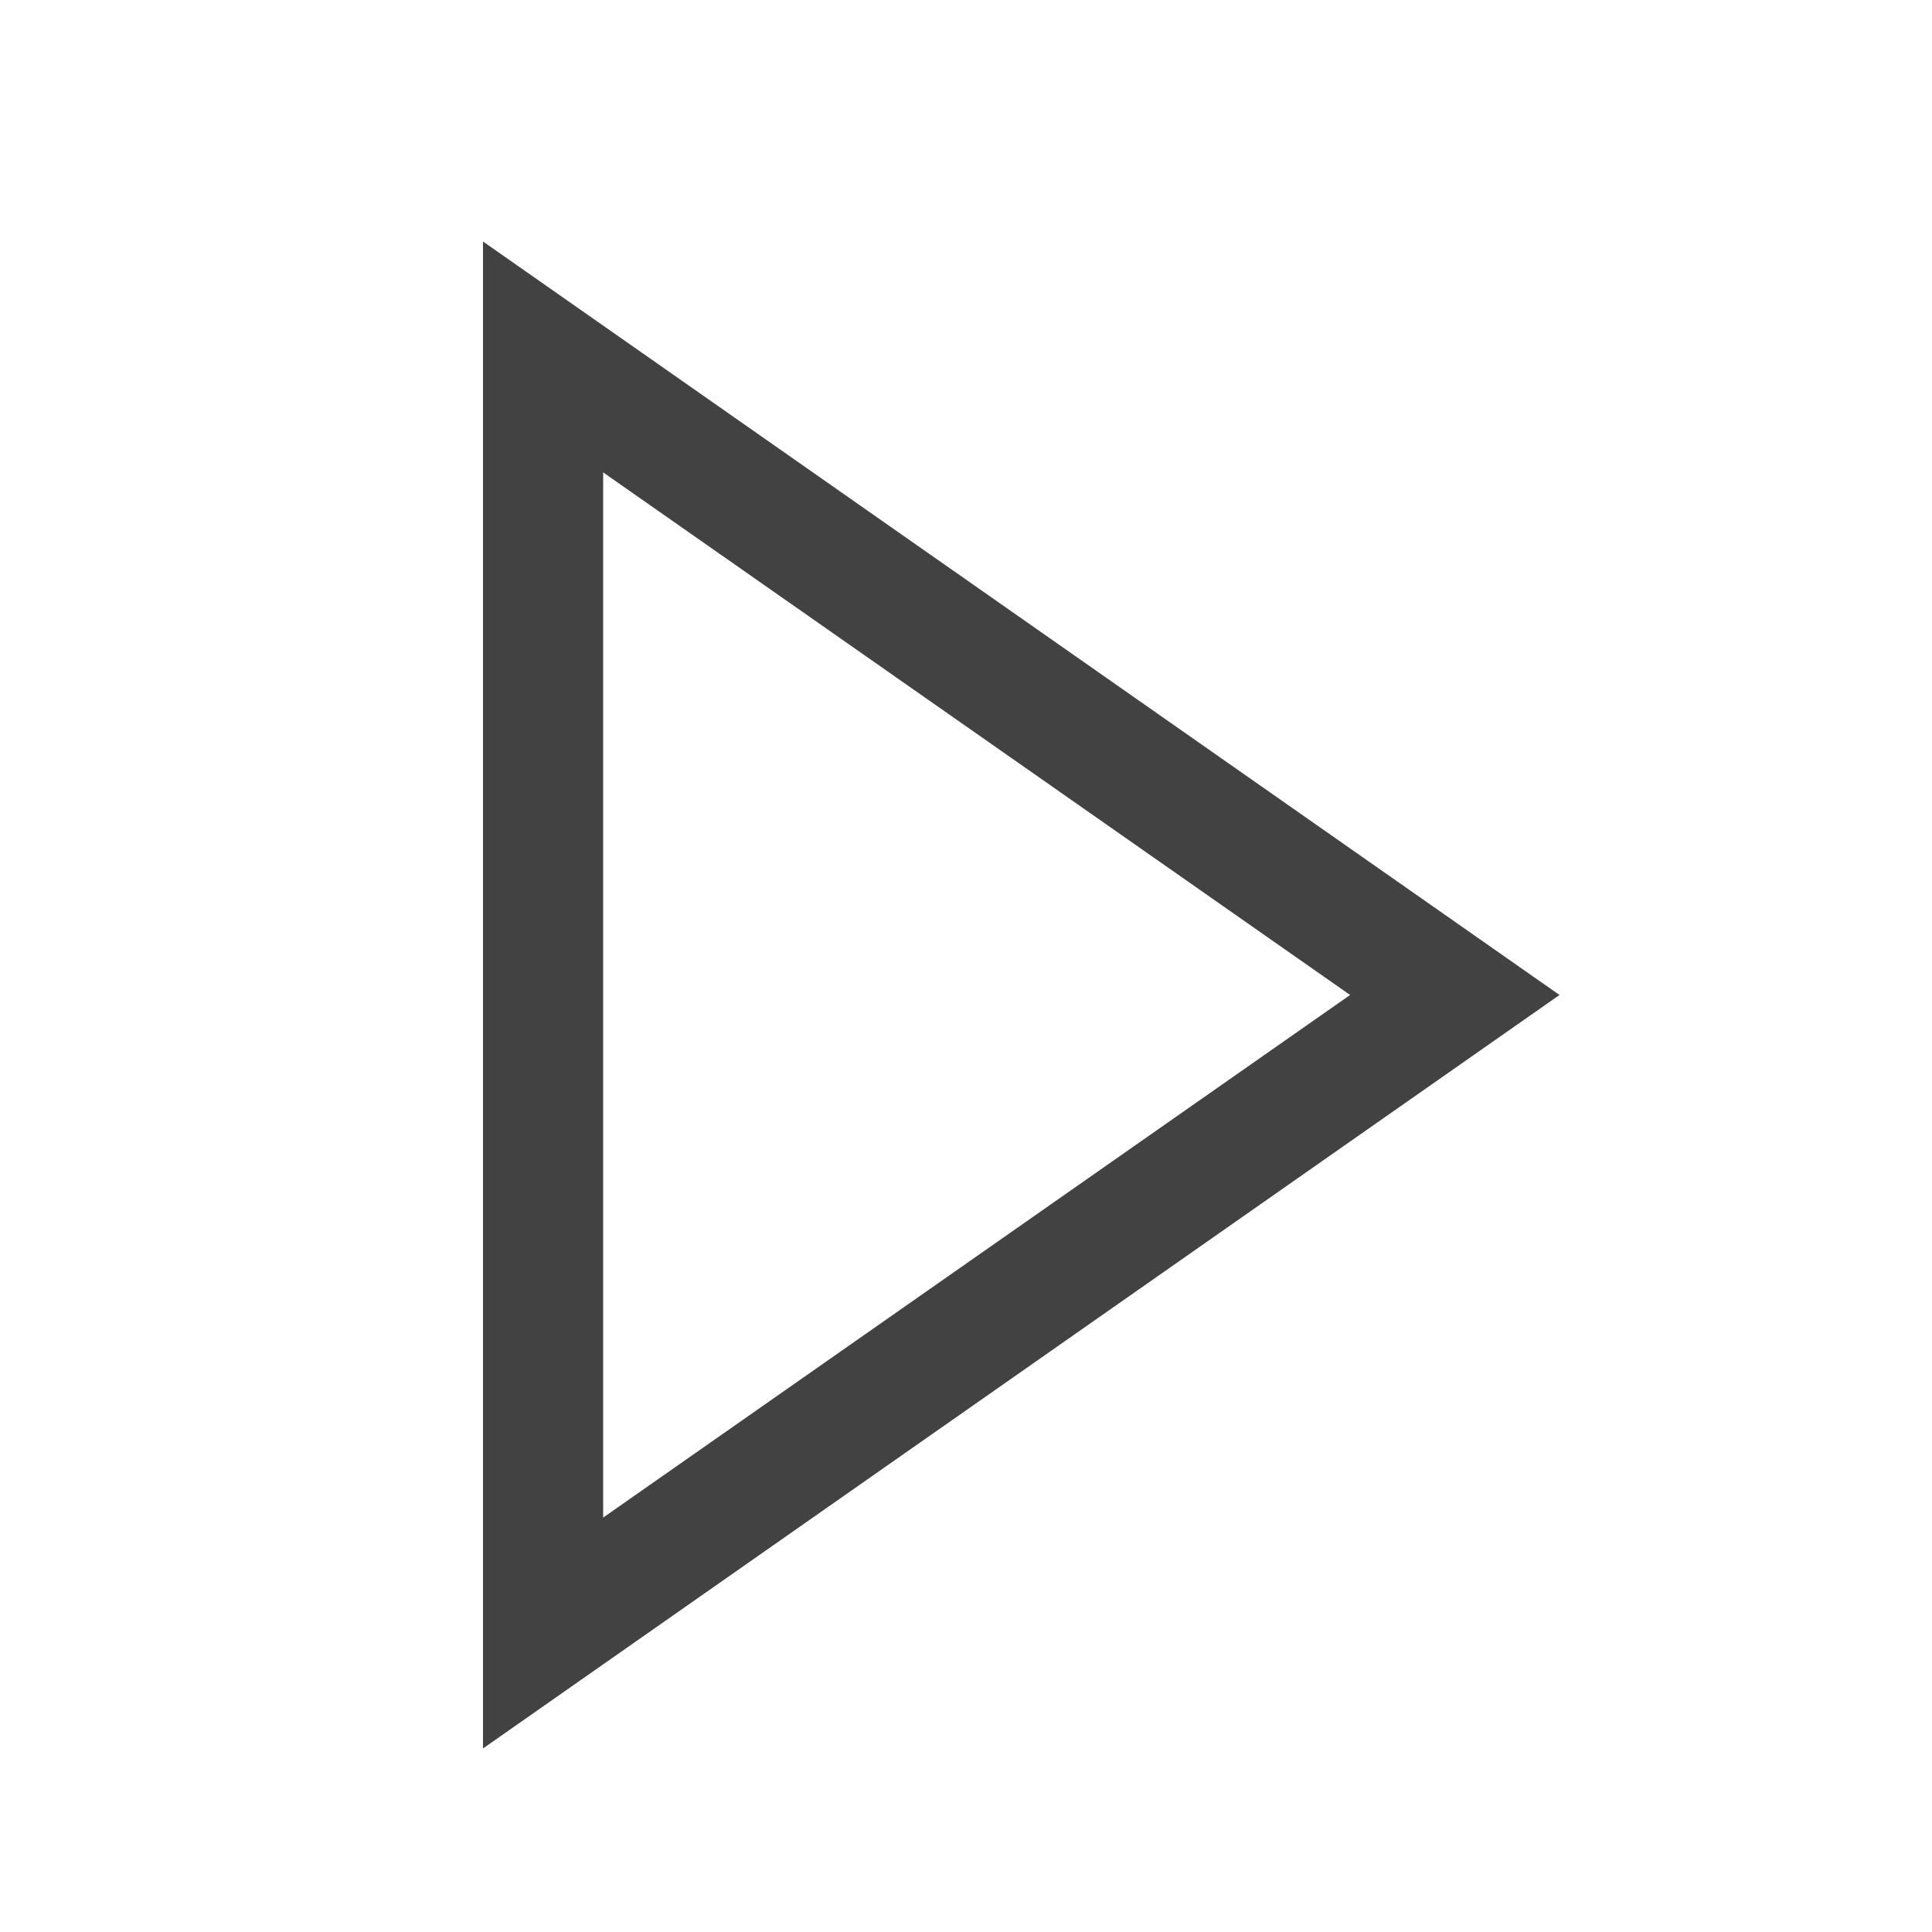
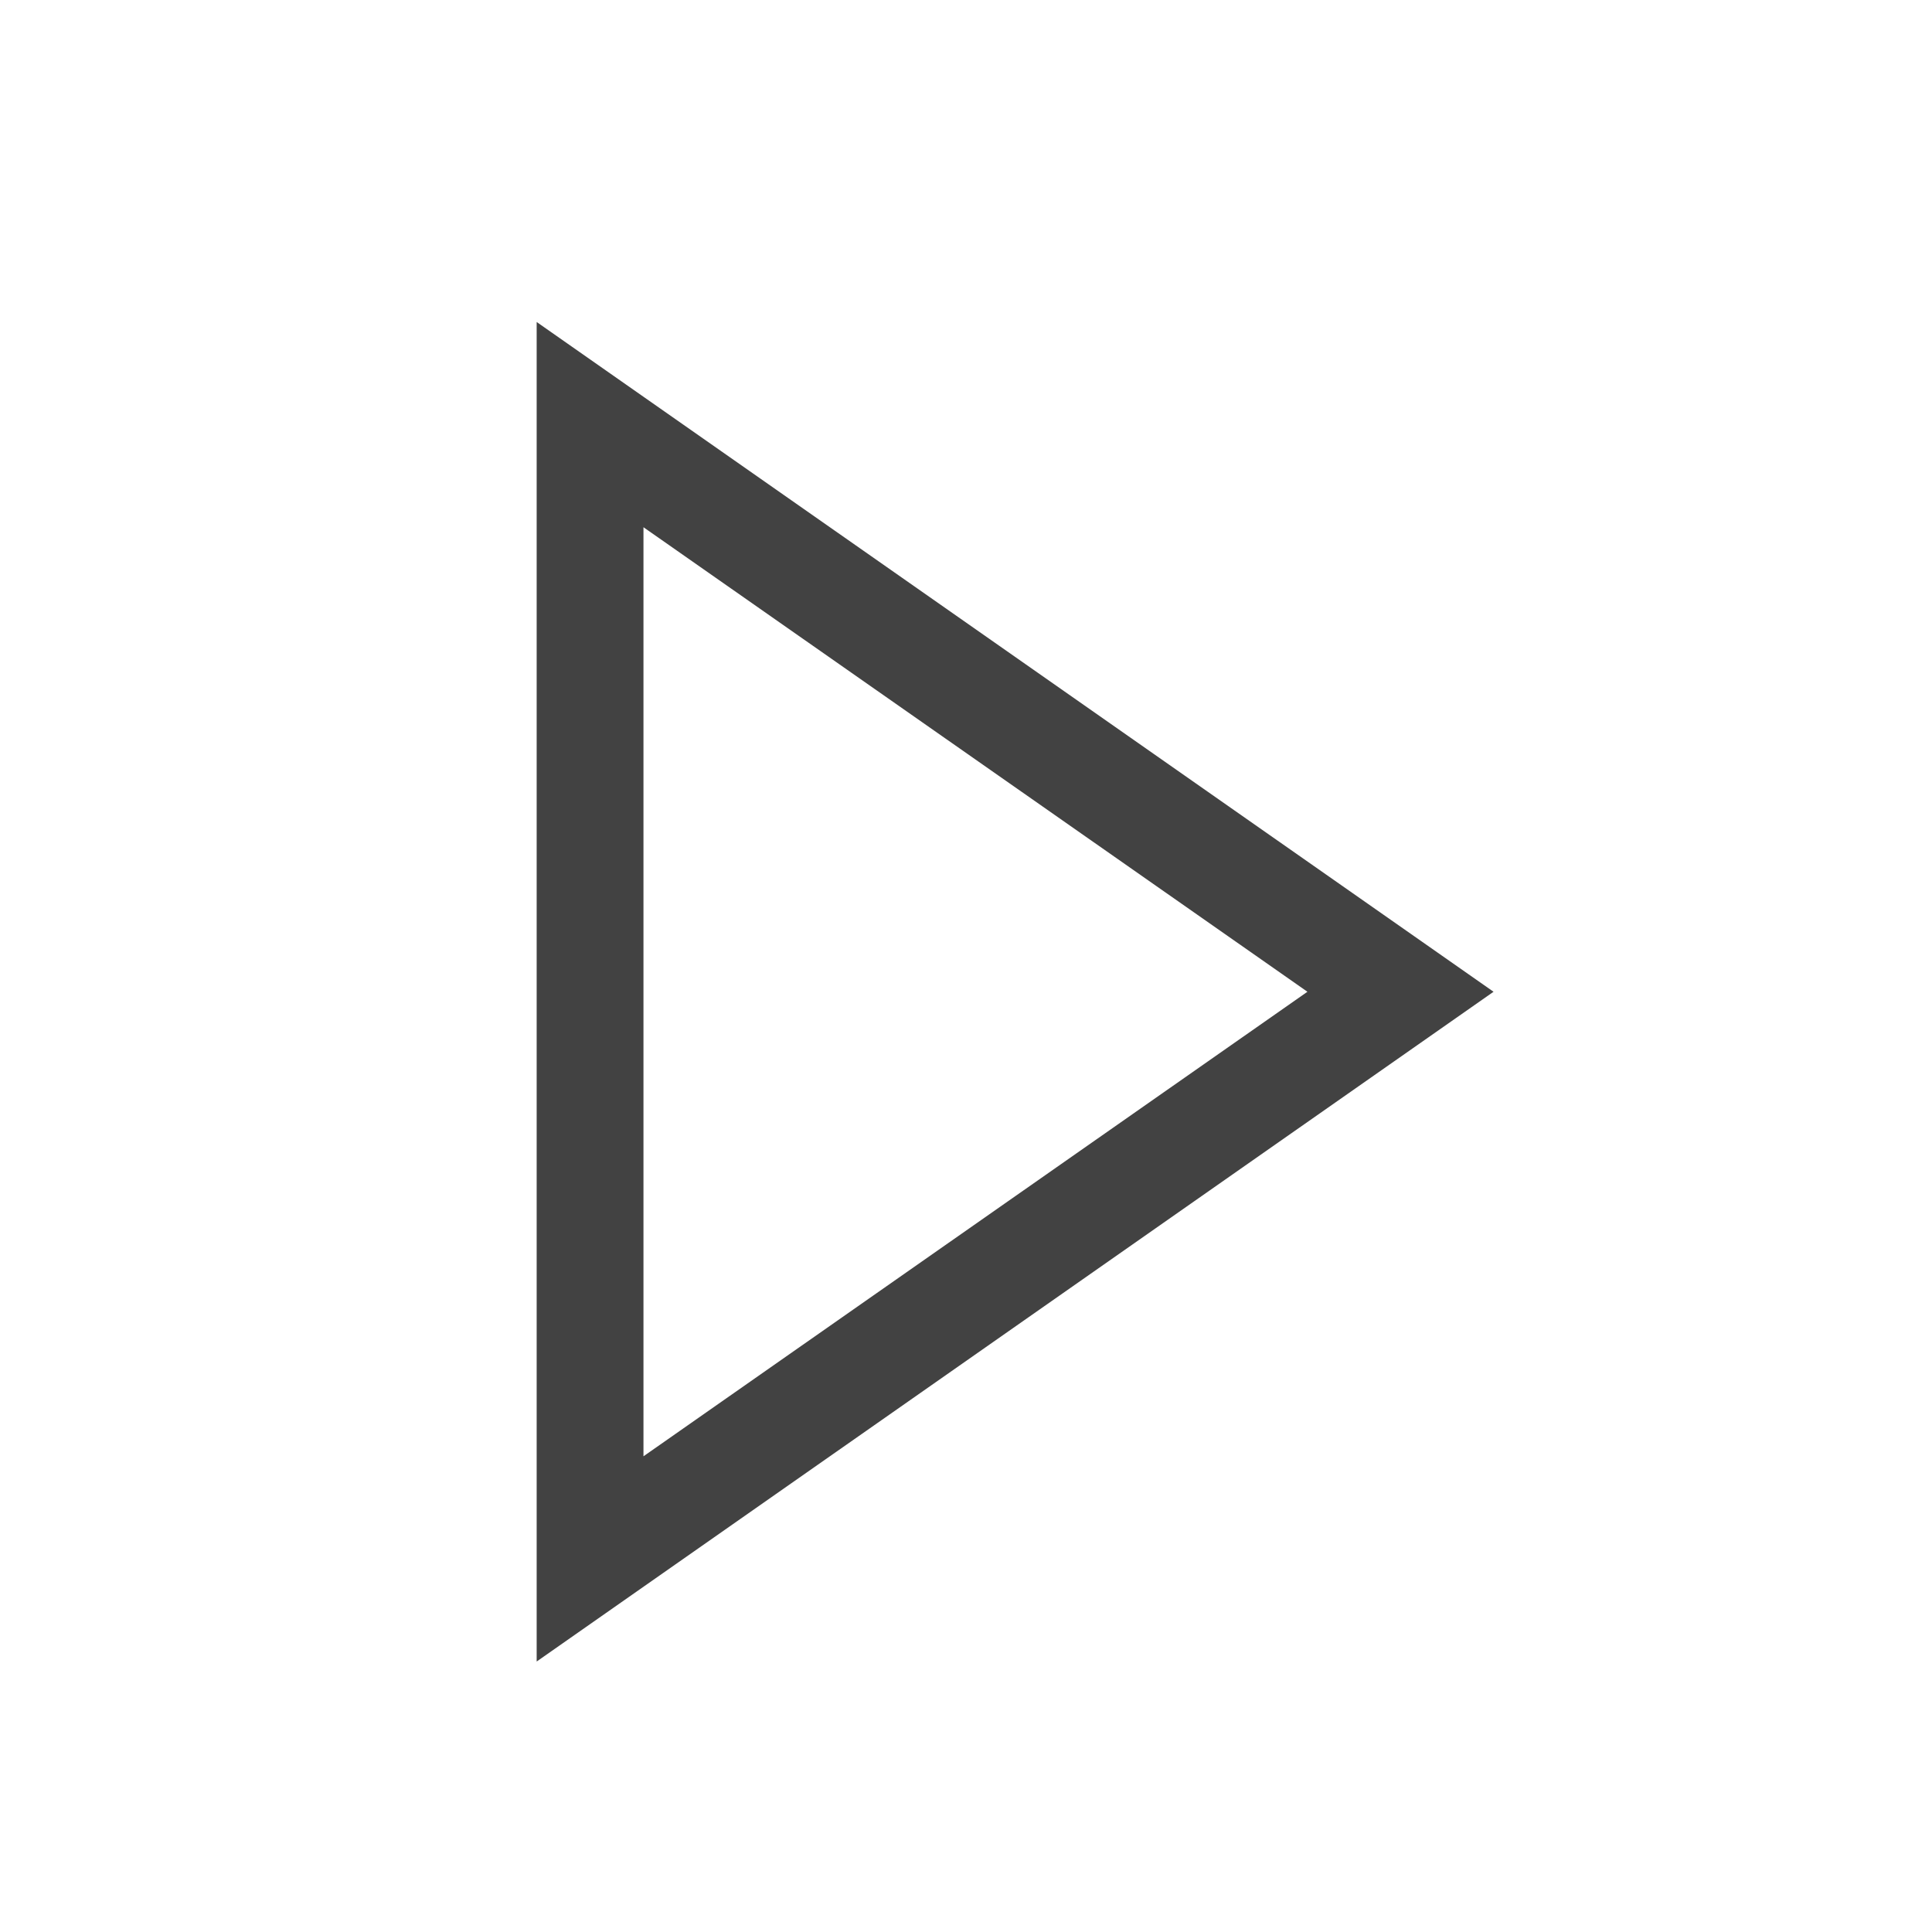
- <svg xmlns="http://www.w3.org/2000/svg" width="16" height="16" viewBox="0 0 16 16" fill="none">
+ <svg xmlns="http://www.w3.org/2000/svg" width="16" height="16" viewBox="-1 -1 18 18" fill="none">
  <path fill-rule="evenodd" clip-rule="evenodd" d="M4 2V14.48L12.915 8.24L4 2ZM11.181 8.24L4.995 12.568V3.912L11.181 8.24Z" fill="#424242" />
</svg>
